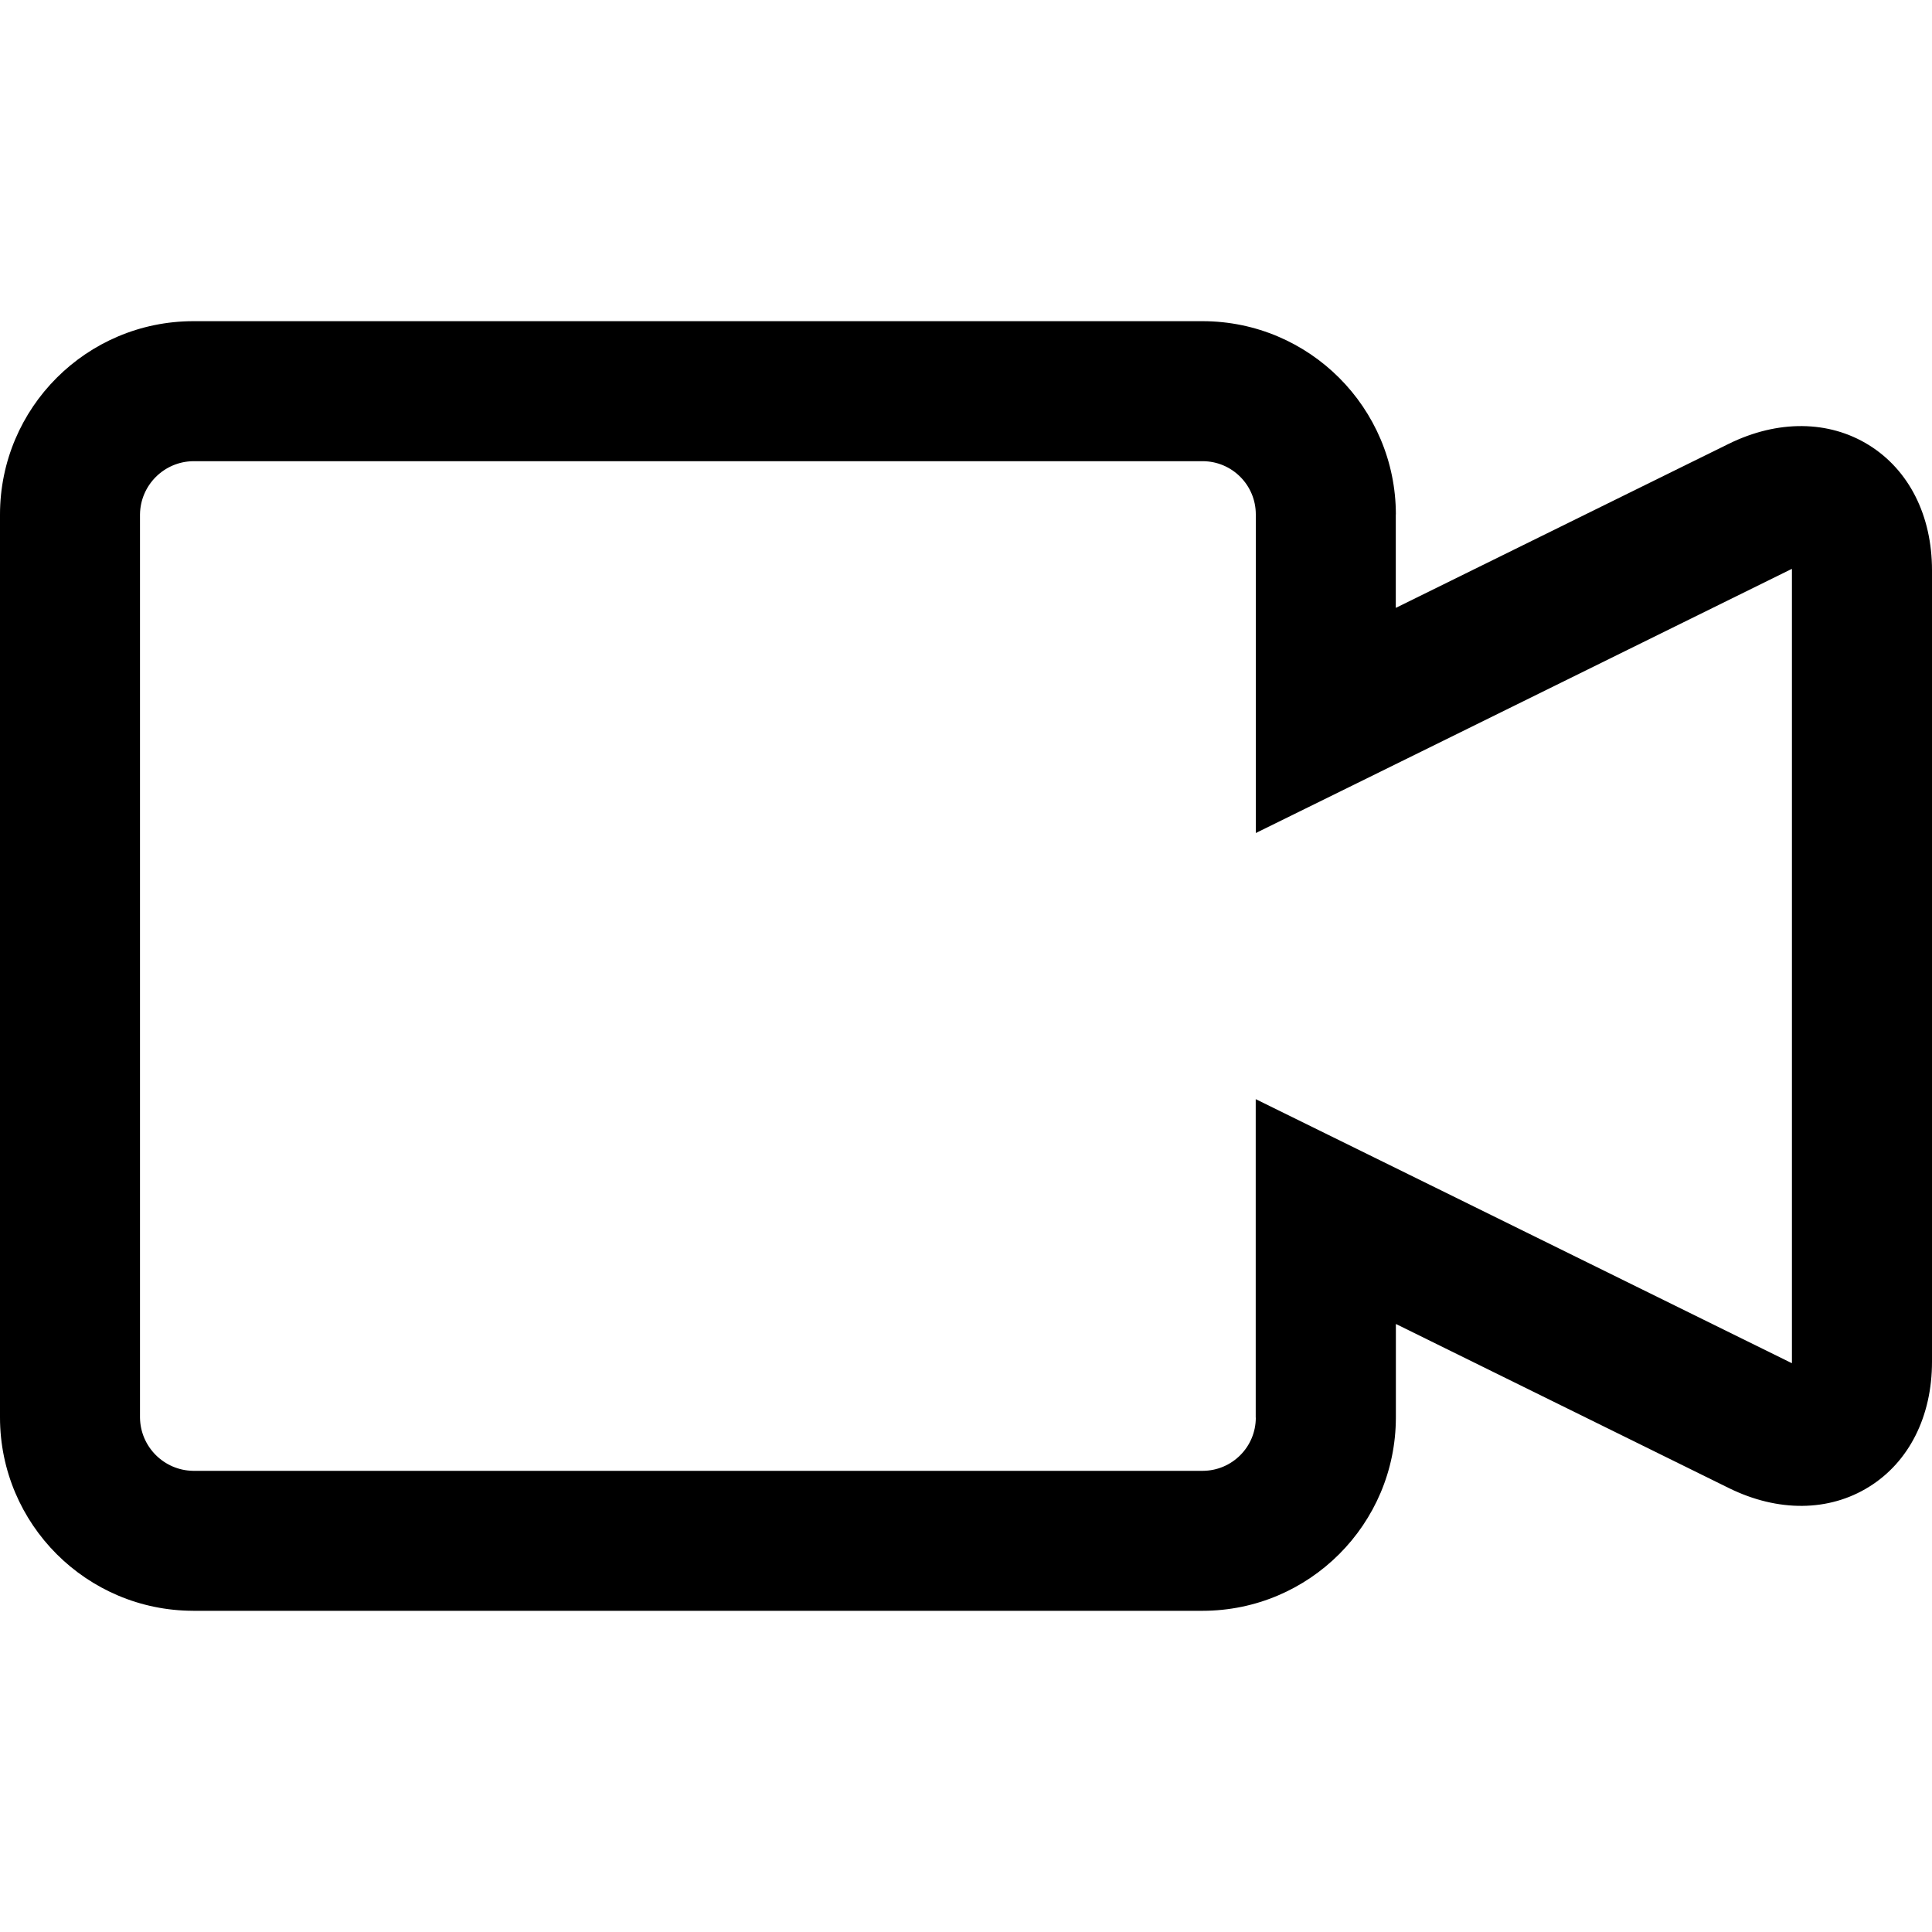
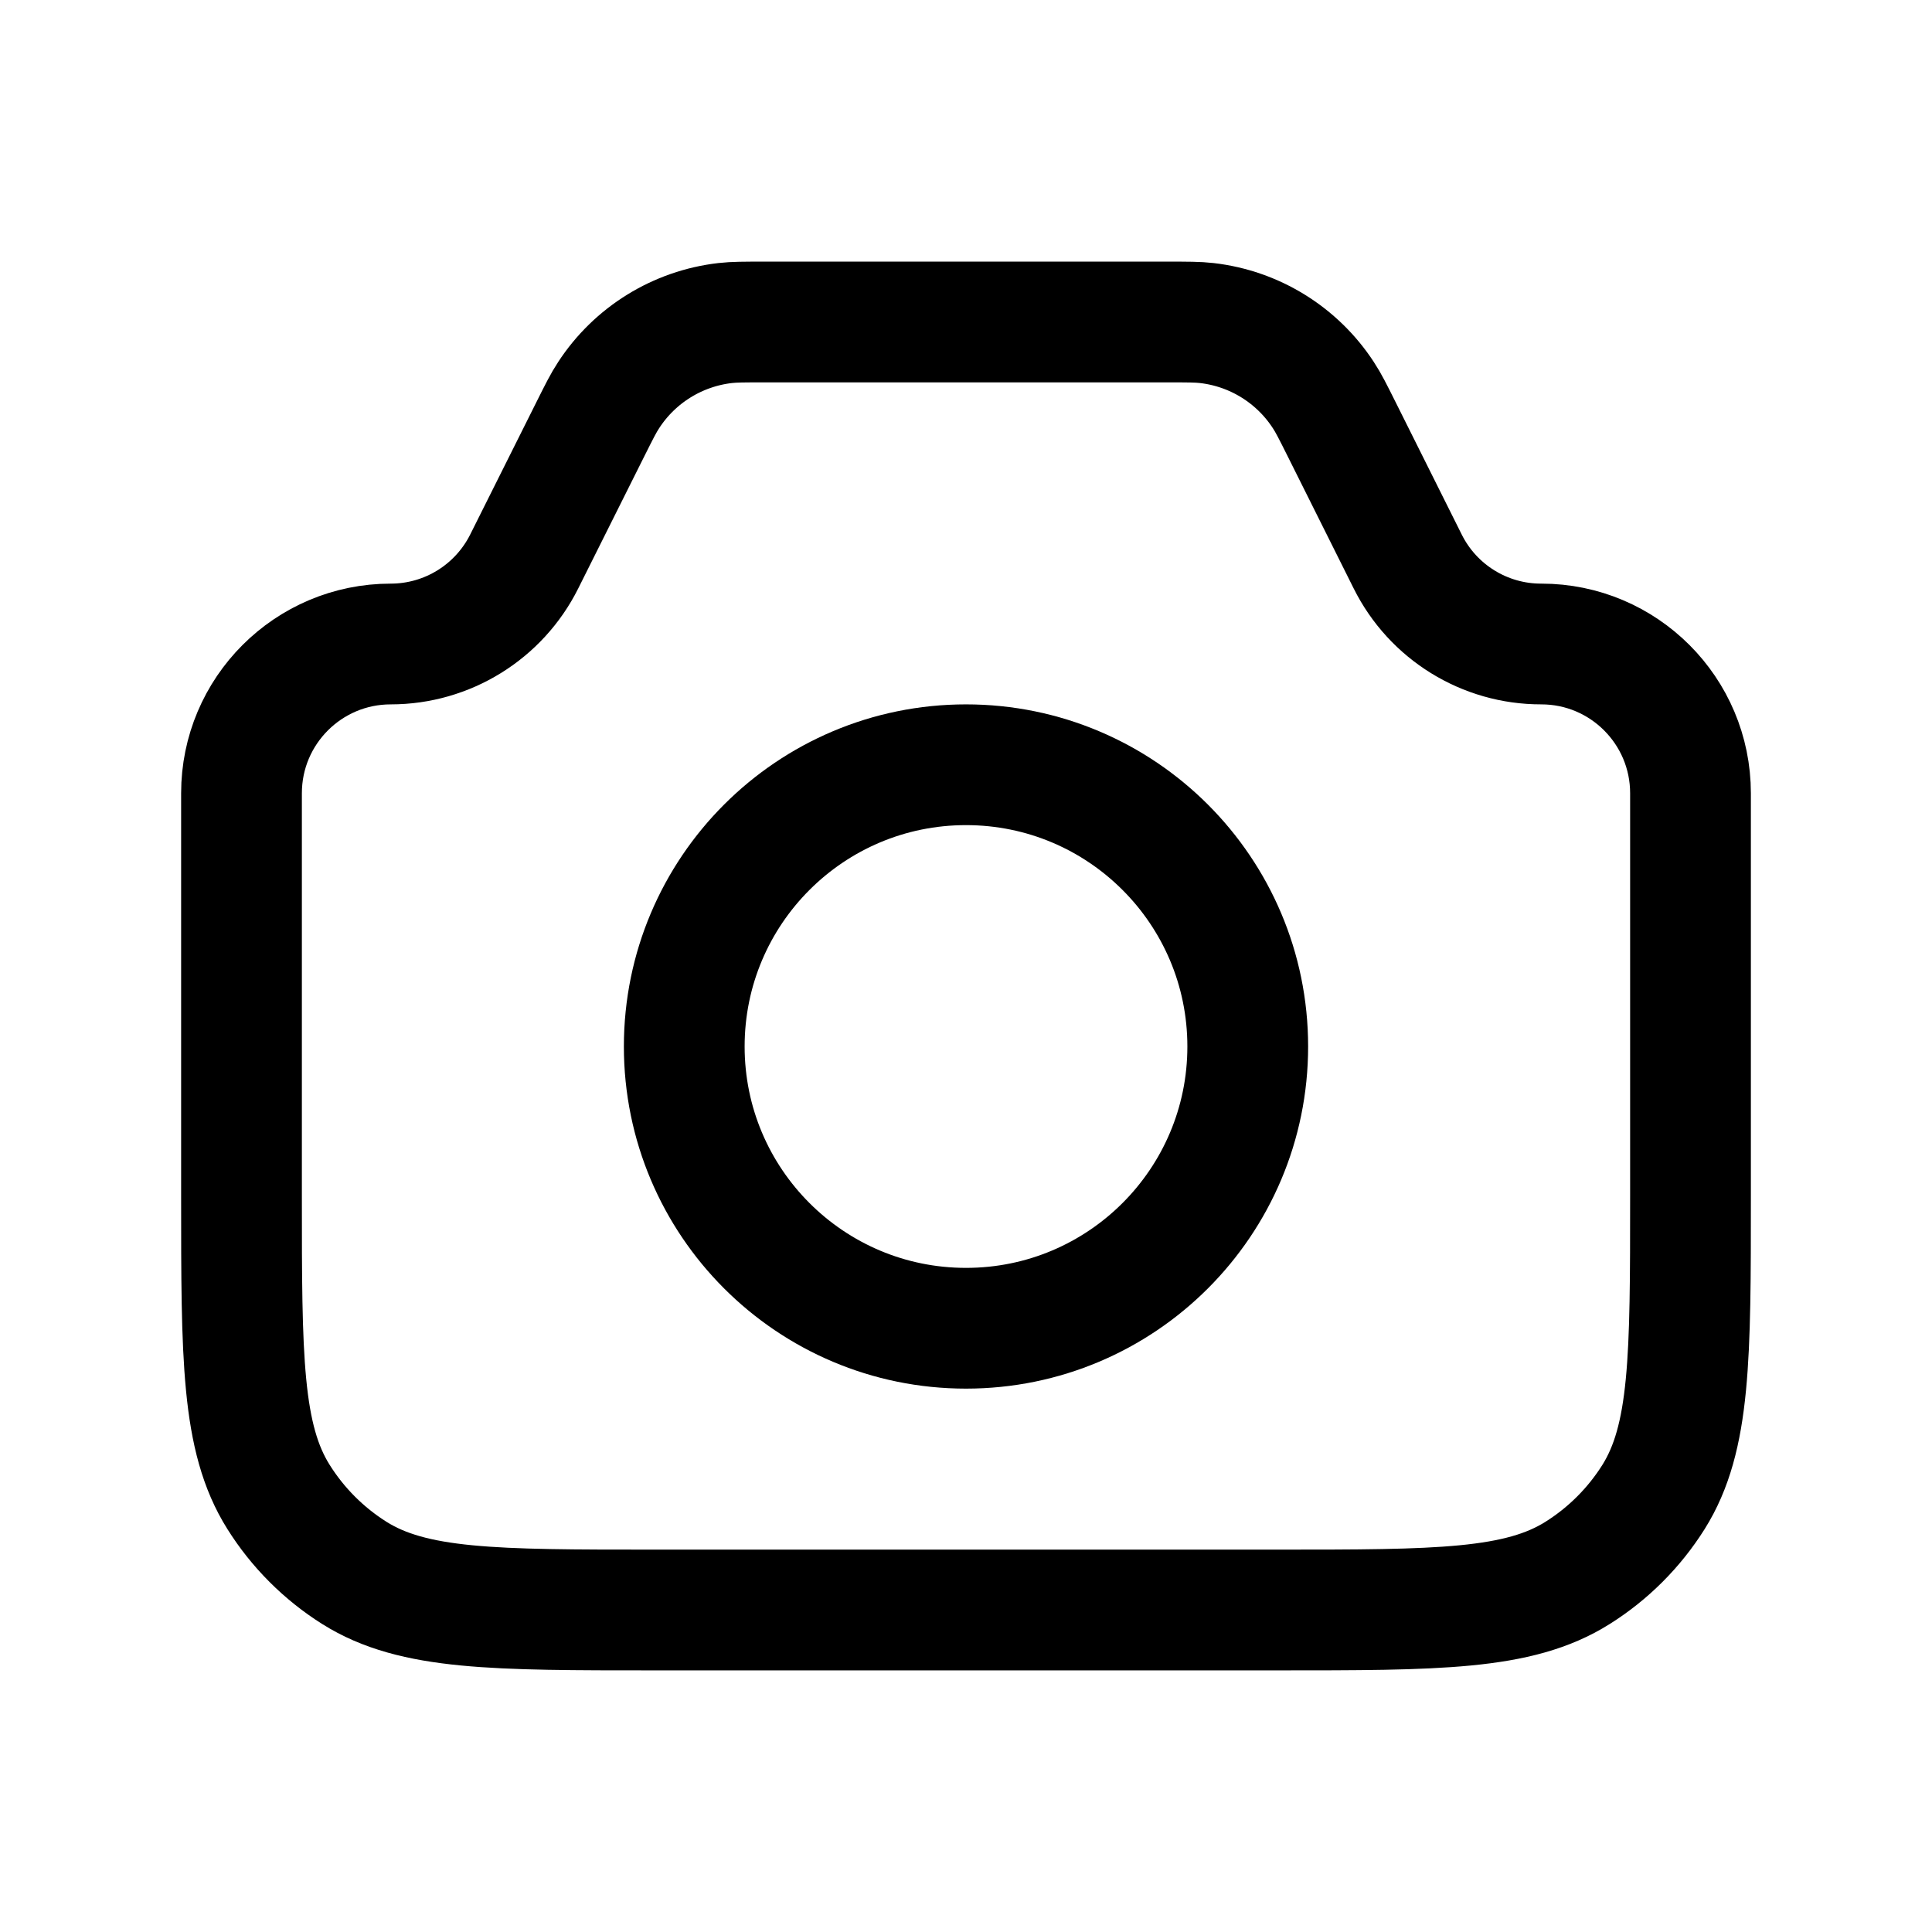
- <svg xmlns="http://www.w3.org/2000/svg" viewBox="0 0 100 100" fill="currentColor">
-   <path d="m10 83.375h52.25c5.519-0.008 9.992-4.481 10-10v-4.844l0.07 0.031 17.168 8.461c2.539 1.25 5.18 1.227 7.254-0.066 2.07-1.285 3.258-3.644 3.258-6.473v-40.969c0-2.828-1.188-5.188-3.266-6.477-2.074-1.289-4.719-1.312-7.254-0.066l-17.234 8.492v-4.844l0.004 0.004c-0.008-5.519-4.481-9.992-10-10h-52.25c-5.519 0.008-9.992 4.481-10 10v46.75c0.008 5.519 4.481 9.992 10 10zm-2.754-56.75c0.02-1.512 1.242-2.734 2.754-2.754h52.25c1.52 0.004 2.75 1.234 2.75 2.754v16.492l5.223-2.57 4.473-2.203 17.984-8.867 0.07-0.031v0.074 40.965 0.074l-0.066-0.031-17.172-8.461-2.594-1.277-2.699-1.328-5.223-2.57v16.492l0.004-0.008c0 1.52-1.23 2.75-2.75 2.754h-52.25c-1.512-0.02-2.734-1.242-2.754-2.754z" />
+ <svg xmlns="http://www.w3.org/2000/svg" viewBox="0 0 24 24" fill="none" stroke-width="1.5">
+   <g fill="none" stroke="currentColor">
+     <path d="M3 9.854C3 8.83 3.83 8 4.854 8c.702 0 1.344-.397 1.658-1.025l.821-1.642c.11-.22.165-.33.228-.425a2 2 0 0 1 1.447-.895C9.122 4 9.245 4 9.491 4h5.018c.246 0 .37 0 .482.013a2 2 0 0 1 1.448.895c.063.095.118.205.228.425l.82 1.642A1.85 1.85 0 0 0 19.147 8C20.17 8 21 8.83 21 9.854v5.003c0 2.005 0 3.007-.46 3.74a3 3 0 0 1-.944.943c-.732.46-1.734.46-3.739.46H8.143c-2.005 0-3.007 0-3.74-.46a3 3 0 0 1-.943-.944C3 17.864 3 16.862 3 14.857z" />
+     <circle cx="12" cy="13" r="3.5" />
+   </g>
</svg>
